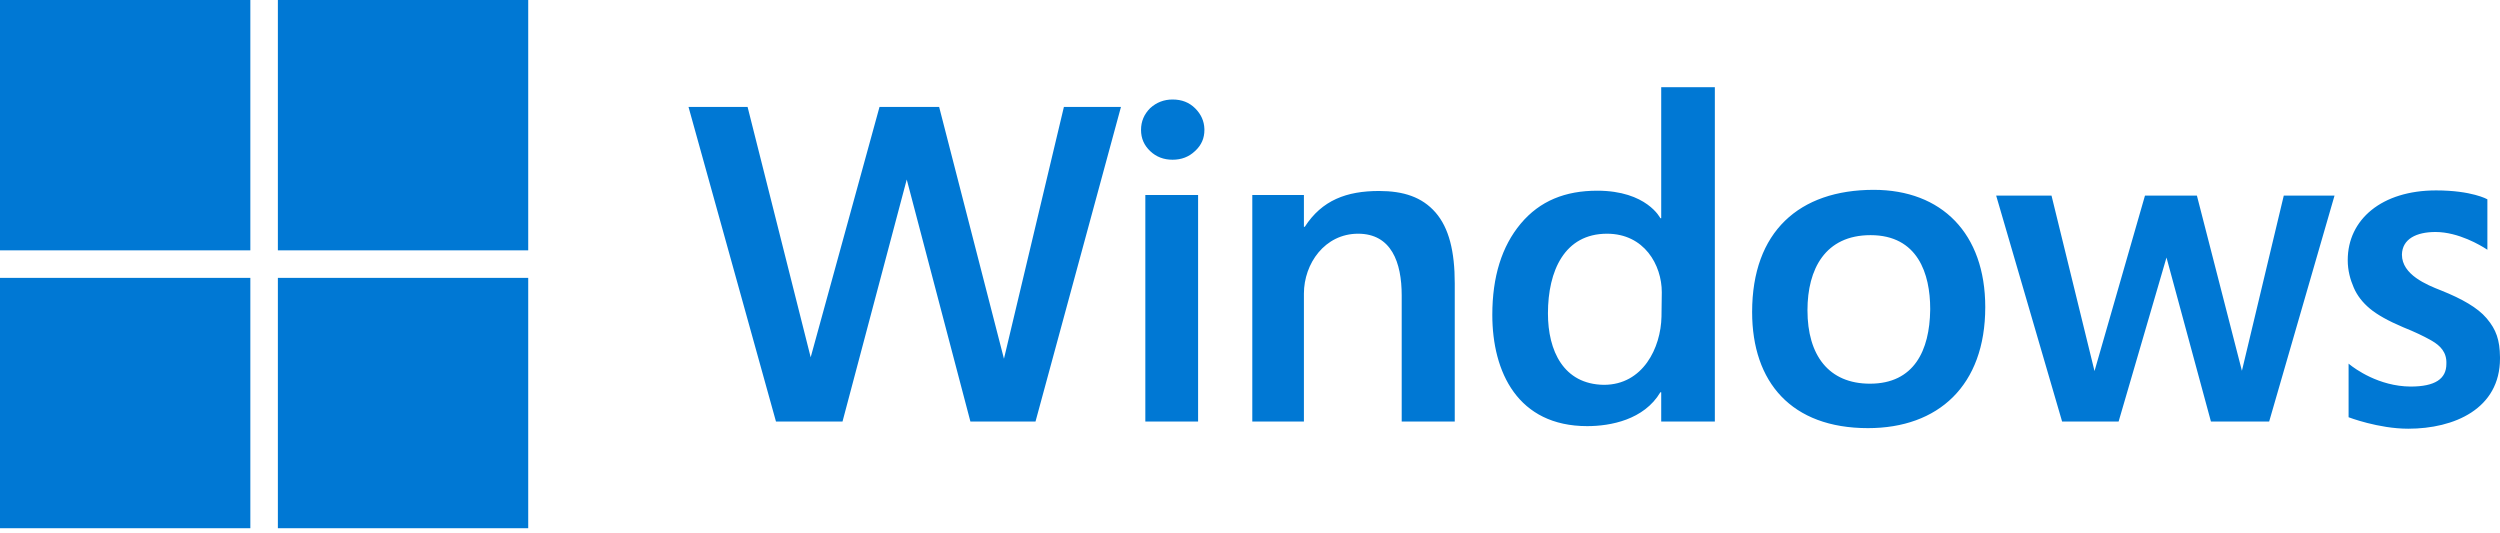
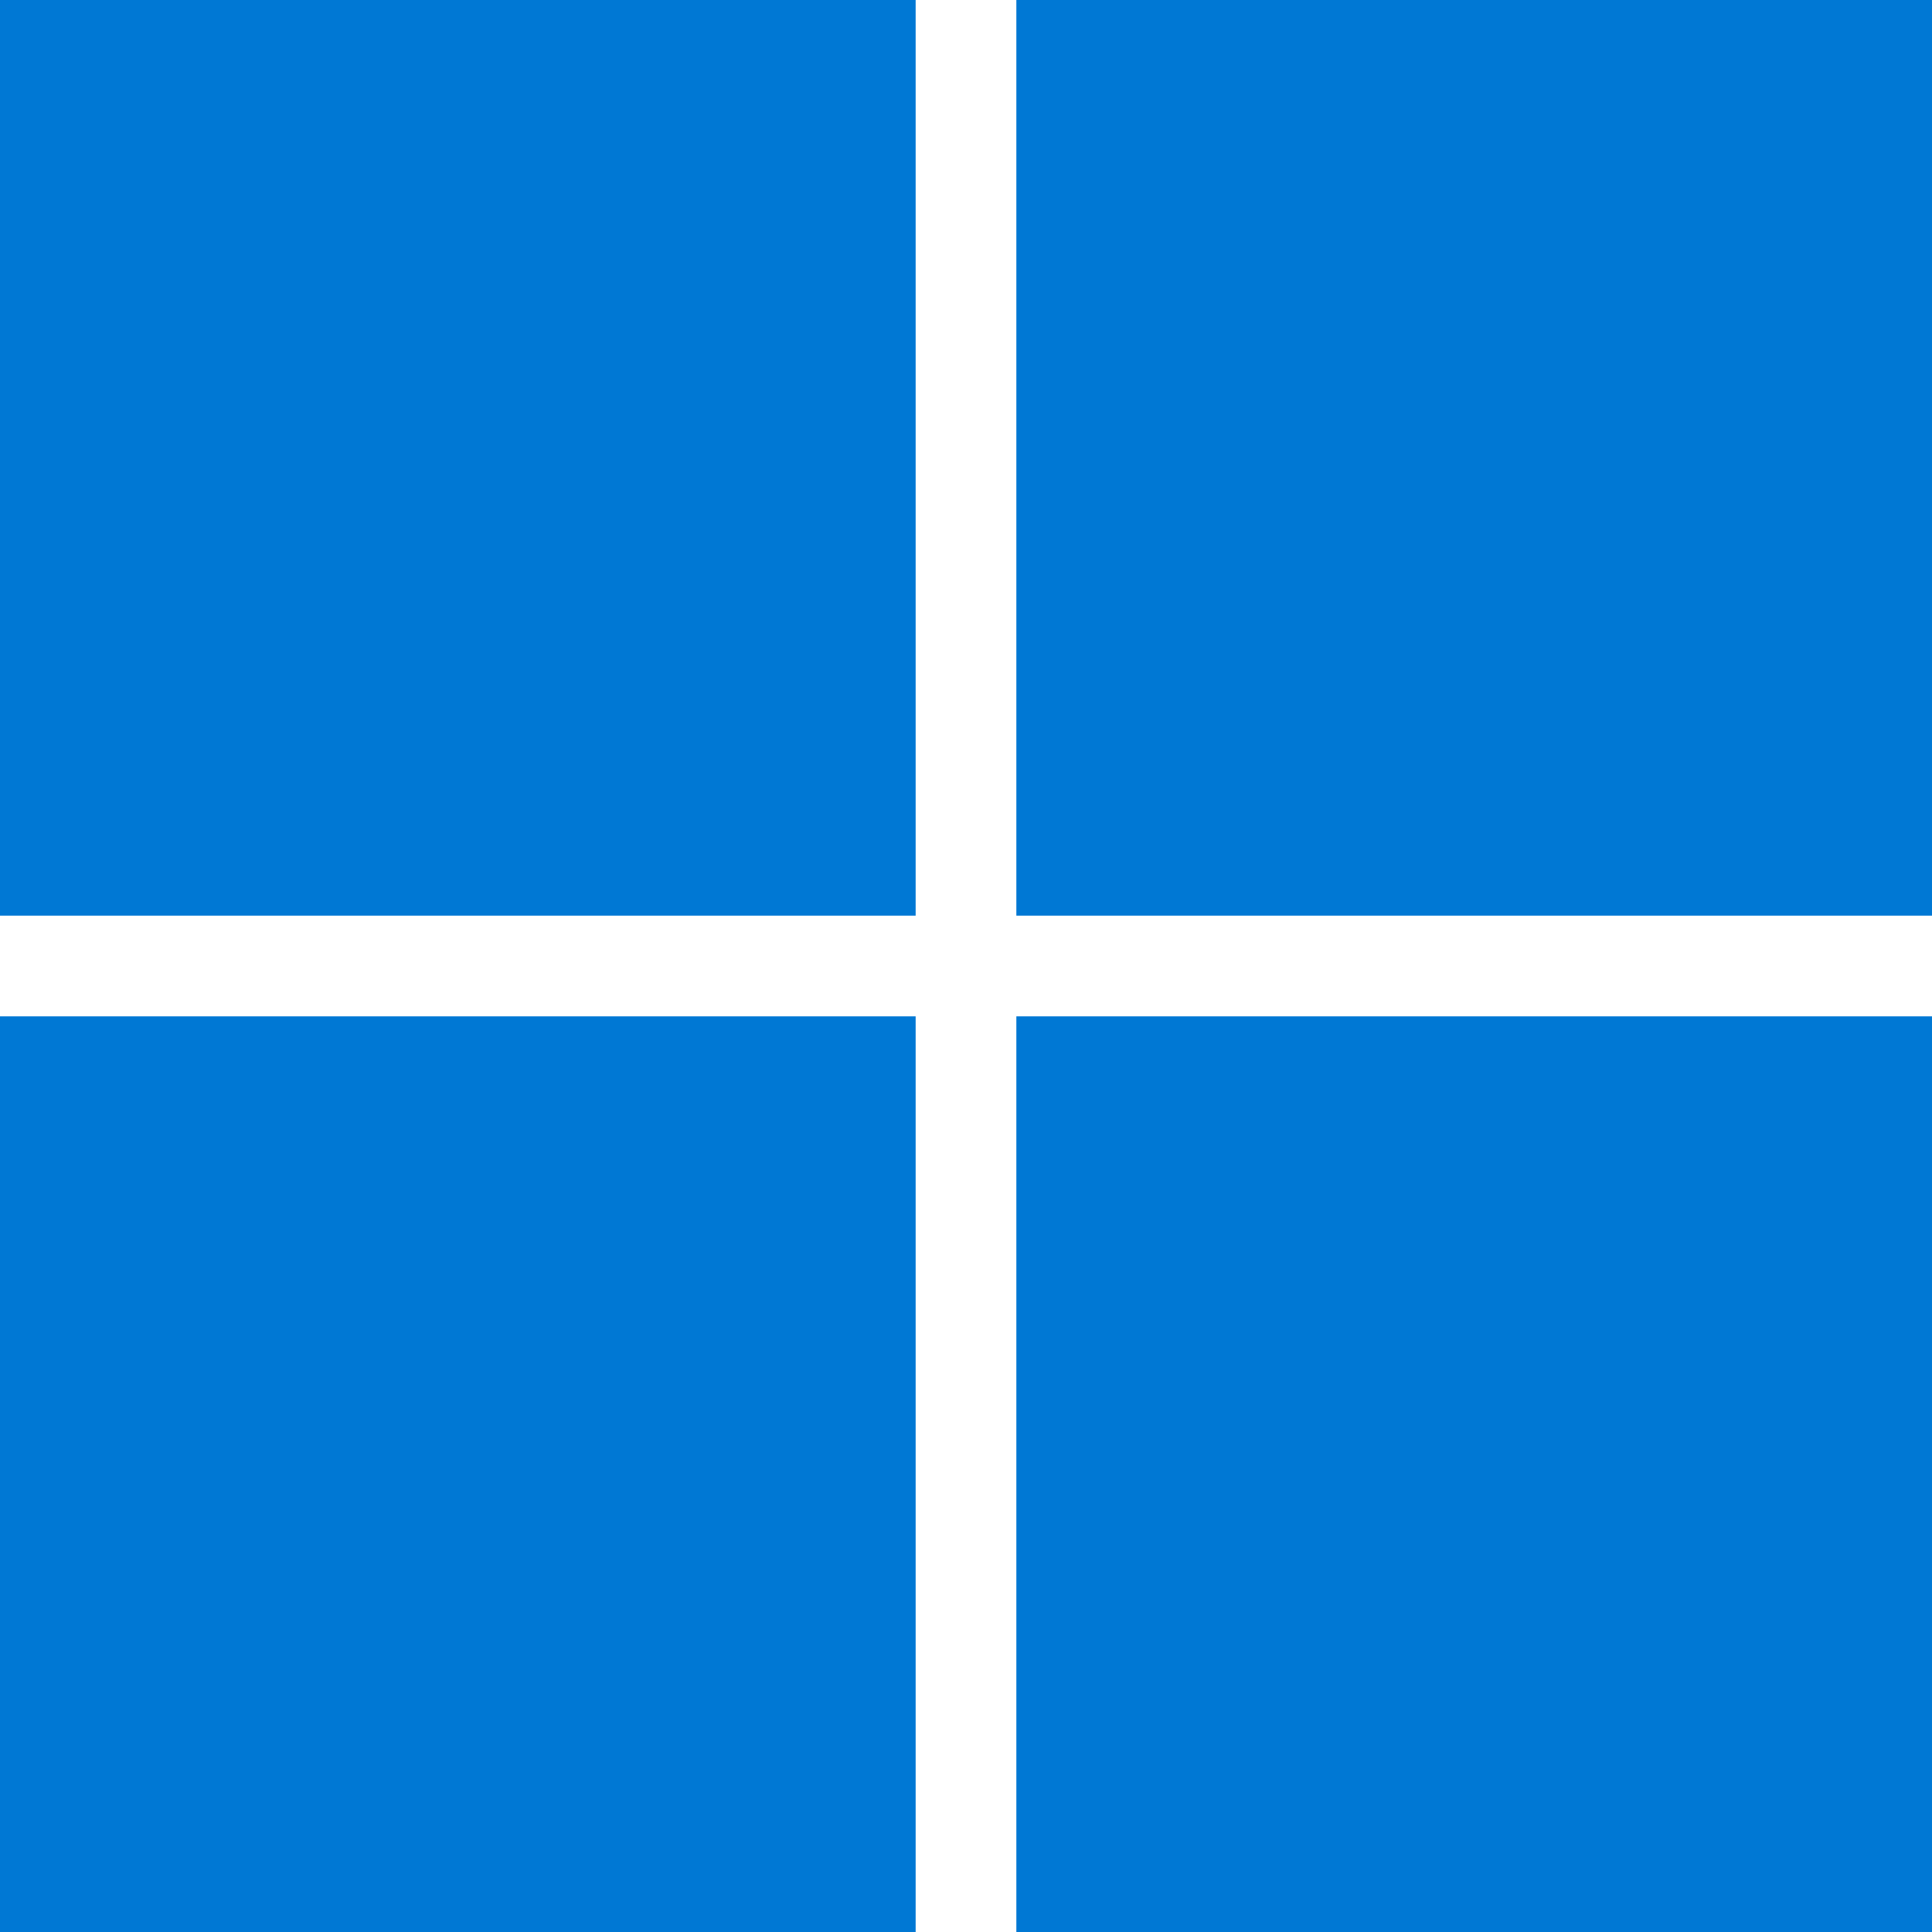
- <svg xmlns="http://www.w3.org/2000/svg" width="512px" height="109px" viewBox="0 0 512 109" version="1.1" preserveAspectRatio="xMidYMid">
-   <g fill="#0078D4">
-     <path d="M212.071,86.332 L198.739,86.332 L185.701,36.764 L172.546,86.332 L158.921,86.332 L141.008,21.906 L153.107,21.906 L166.027,73.176 L180.122,21.906 L192.338,21.906 L205.61,73.47 L217.885,21.906 L229.572,21.906 L212.071,86.332 Z M246.662,26.604 C246.662,28.298 246.065,29.667 244.87,30.814 L244.724,30.95 C243.491,32.125 241.964,32.712 240.143,32.712 C238.323,32.712 236.796,32.125 235.562,30.95 C234.329,29.776 233.683,28.366 233.683,26.604 C233.683,24.842 234.329,23.374 235.562,22.141 C236.854,20.966 238.381,20.379 240.143,20.379 C242.022,20.379 243.549,20.966 244.783,22.2 C245.967,23.384 246.609,24.784 246.659,26.401 L246.662,26.604 Z M234.564,86.332 L234.564,39.936 L245.37,39.936 L245.37,86.332 L234.564,86.332 Z M297.933,86.332 L287.068,86.332 L287.068,60.491 C287.068,53.737 284.953,47.864 278.141,47.864 C271.328,47.864 267.041,53.972 267.041,60.139 L267.041,86.332 L256.47,86.332 L256.47,39.936 L267.041,39.936 L267.041,46.455 L267.217,46.455 C270.741,40.993 275.792,39.114 282.428,39.114 C287.42,39.114 291.237,40.347 293.998,43.518 C296.758,46.69 297.933,51.505 297.933,58.024 L297.933,86.332 Z M340.217,86.332 L340.217,80.341 L340.041,80.341 C336.694,85.979 329.822,87.271 325.065,87.271 C310.853,87.271 305.626,76.23 305.626,64.485 C305.626,56.674 307.564,50.448 311.44,45.809 C315.375,41.11 320.602,39.055 327.121,39.055 C337.281,39.055 340.041,44.693 340.041,44.693 L340.217,44.693 L340.217,17.854 L351.2,17.854 L351.2,86.332 L340.217,86.332 Z M340.335,59.845 C340.335,54.266 336.752,47.864 329.118,47.864 C320.426,47.864 317.019,55.44 317.019,64.191 C317.019,71.826 320.191,78.697 328.472,78.814 C336.495,78.814 340.144,71.216 340.273,64.853 L340.335,59.845 Z M406.581,62.899 C406.581,78.991 396.95,87.682 382.561,87.682 C366.88,87.682 358.835,78.286 358.835,63.897 C358.835,47.453 368.466,38.879 383.736,38.879 C397.655,38.879 406.581,47.805 406.581,62.899 Z M395.305,63.251 C395.305,56.086 392.78,48.158 383.09,48.158 C373.811,48.158 370.169,55.088 370.169,63.545 C370.169,72.765 374.515,78.579 382.972,78.579 C392.042,78.579 395.184,71.73 395.303,63.501 L395.305,63.251 Z M464.723,86.332 L452.801,86.332 L443.698,52.739 L433.89,86.332 L422.321,86.332 L408.813,40.053 L420.148,40.053 L428.957,75.995 L439.293,40.053 L449.923,40.053 L459.144,75.937 L467.718,40.053 L478.113,40.053 L464.723,86.332 Z M512,73.411 C512,83.748 502.603,87.8 493.207,87.8 C487.099,87.8 480.991,85.451 480.991,85.451 L480.991,74.468 L481.205,74.646 C482.264,75.497 487.147,79.115 493.677,79.167 C498.727,79.167 501.018,77.581 501.018,74.527 C501.132,72.124 499.741,70.78 498.04,69.789 L497.62,69.551 C496.389,68.867 494.597,67.989 492.15,67.01 C489.096,65.718 486.805,64.426 485.337,63.192 C483.869,61.959 482.753,60.55 482.048,58.905 C481.343,57.261 480.815,55.44 480.815,53.267 C480.815,44.928 487.804,38.996 498.903,38.996 C506.245,38.996 509.416,40.817 509.416,40.817 L509.416,51.153 L509.181,50.997 C508.106,50.3 503.514,47.512 498.786,47.512 C494.91,47.512 491.973,48.921 491.915,52.151 C491.915,56.262 496.965,58.318 499.961,59.493 C504.249,61.208 507.425,63.035 509.215,65.136 L509.357,65.307 C511.188,67.481 511.96,69.6 511.998,73.13 L512,73.411 Z" />
-     <path d="M0,0 L51.27,0 L51.27,51.27 L0,51.27 L0,0 Z M56.908,0 L108.179,0 L108.179,51.27 L56.908,51.27 L56.908,0 Z M0,56.908 L51.27,56.908 L51.27,108.179 L0,108.179 L0,56.908 Z M56.908,56.908 L108.179,56.908 L108.179,108.179 L56.908,108.179 L56.908,56.908 Z" />
+ <svg xmlns="http://www.w3.org/2000/svg" width="256px" height="256px" viewBox="0 0 256 256" version="1.1" preserveAspectRatio="xMidYMid">
+   <g>
+     <path d="M0,2.84217094e-14 L121.329,2.84217094e-14 L121.329,121.329 L0,121.329 L0,2.84217094e-14 Z M134.671,2.84217094e-14 L256,2.84217094e-14 L256,121.329 L134.671,121.329 L134.671,2.84217094e-14 Z M0,134.671 L121.329,134.671 L121.329,256 L0,256 L0,134.671 Z M134.671,134.671 L256,134.671 L256,256 L134.671,256 L134.671,134.671 Z" fill="#0078D4" />
  </g>
</svg>
